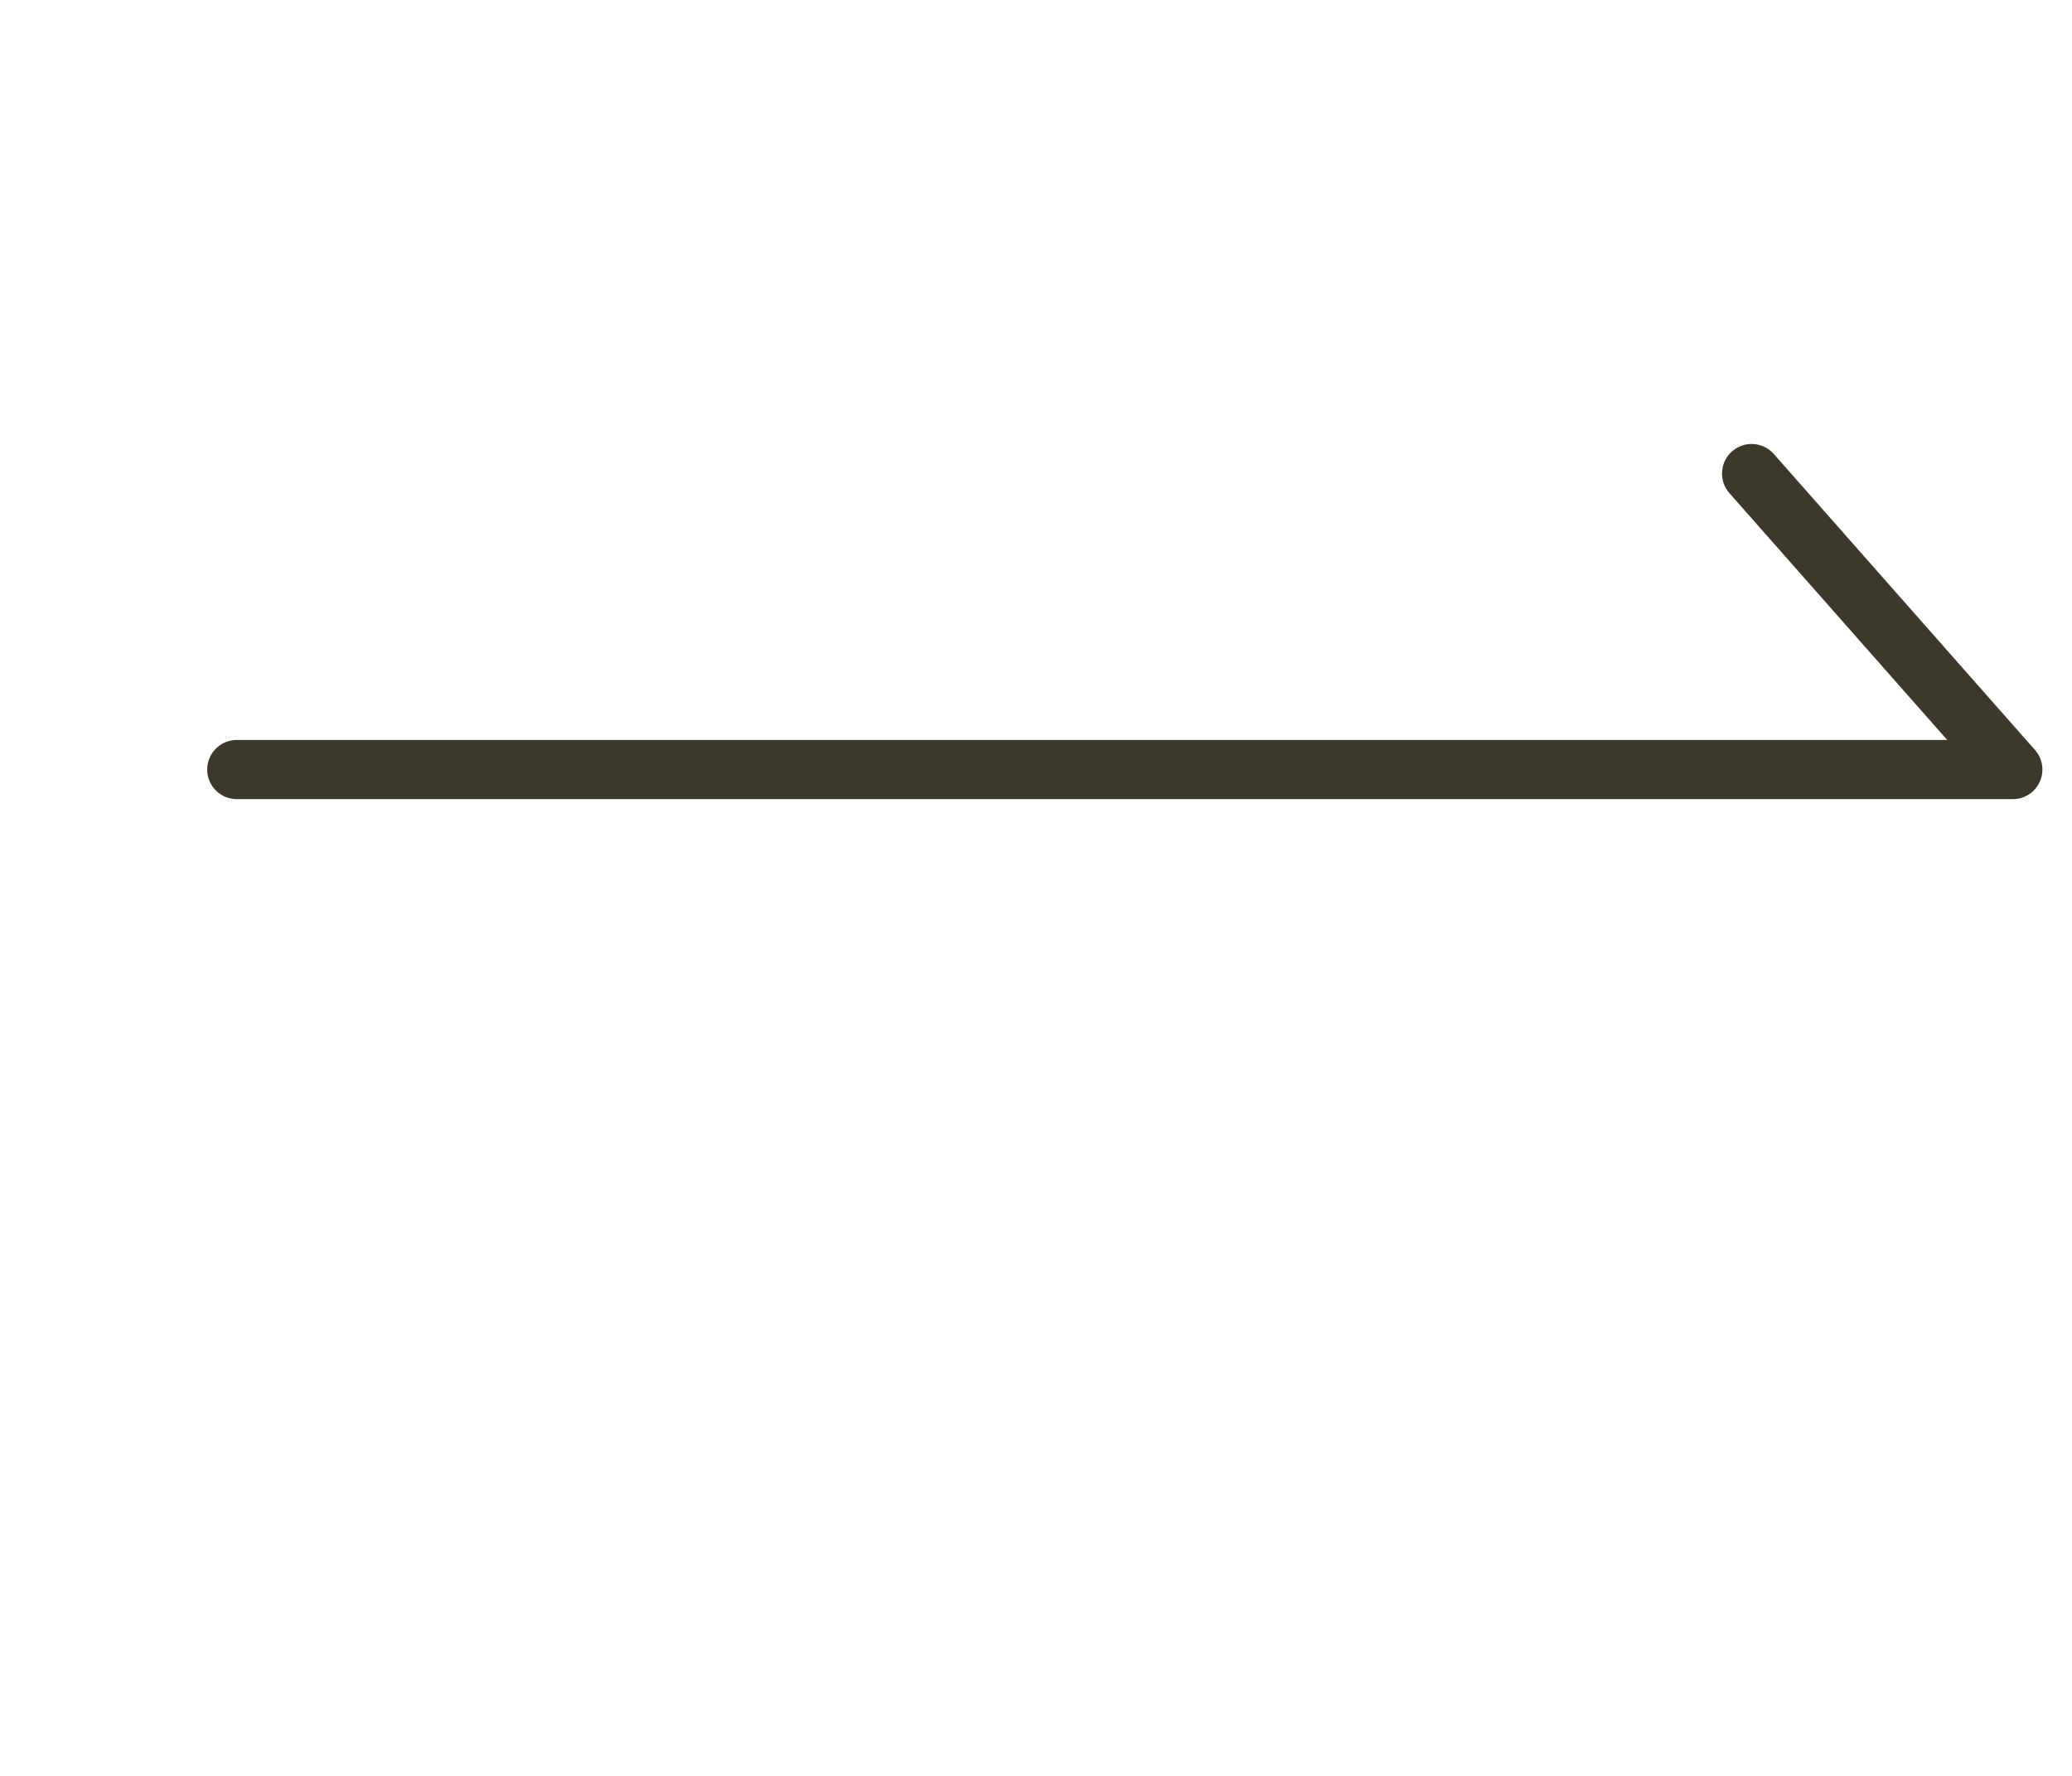
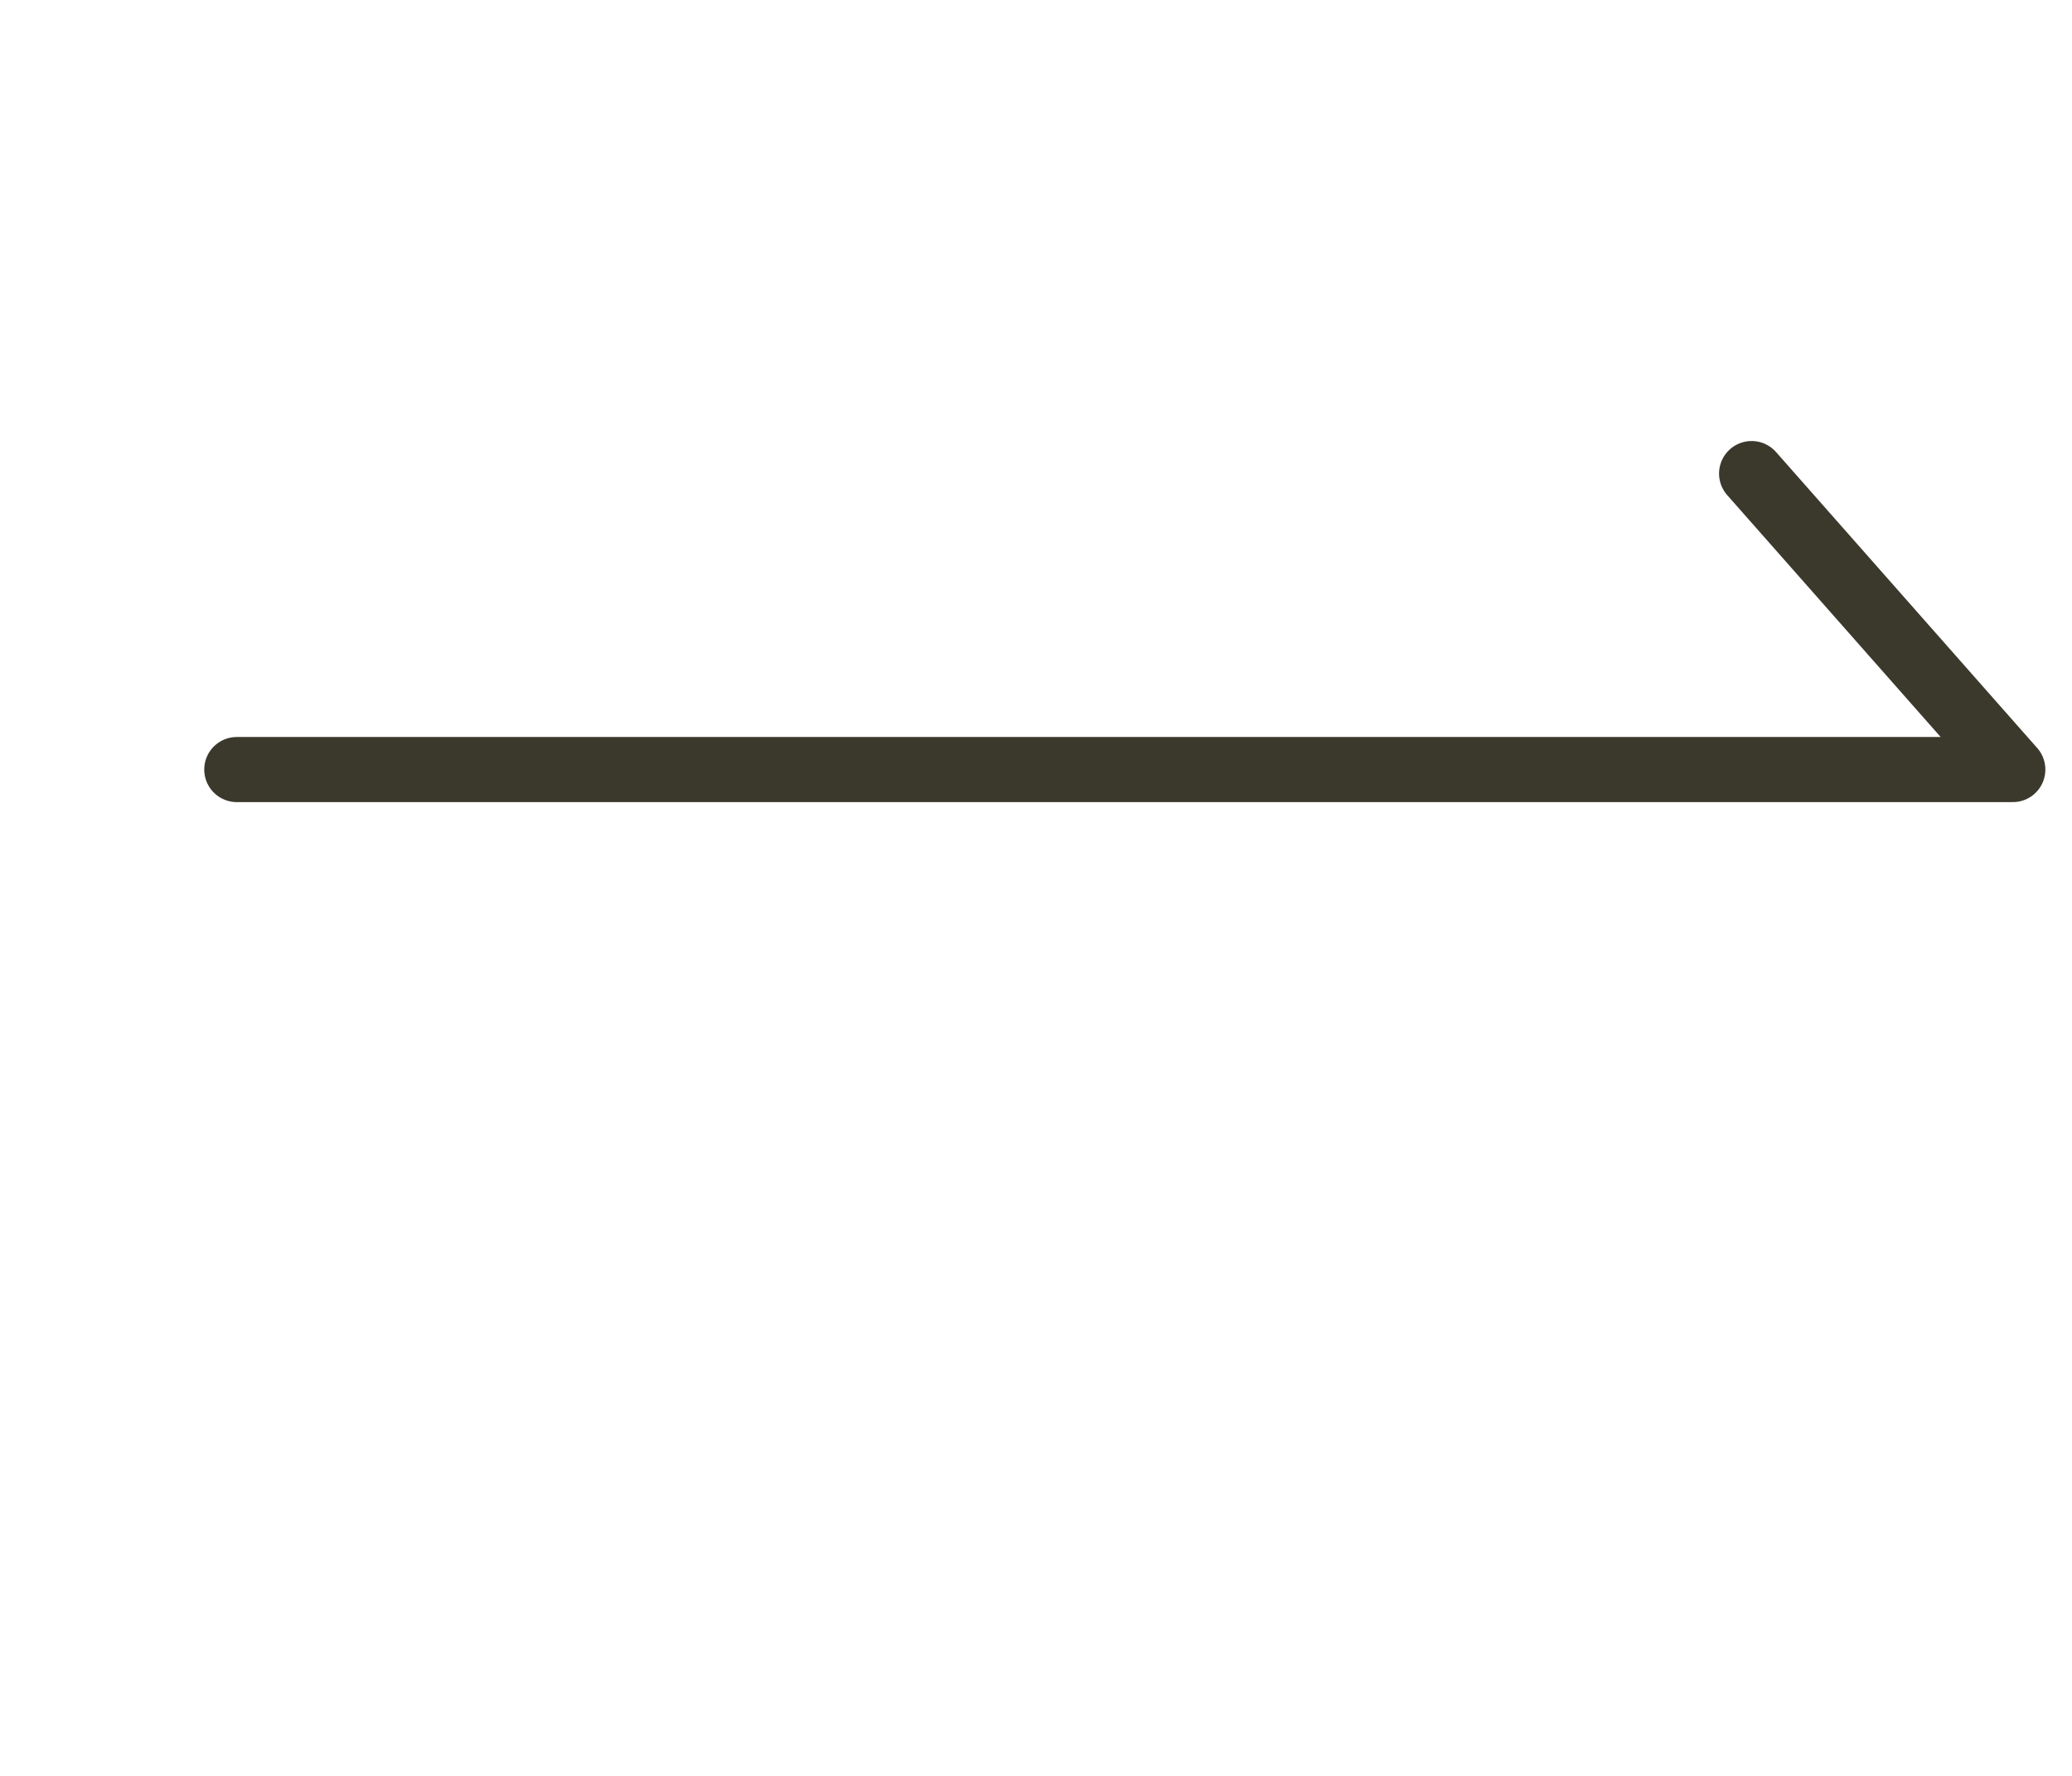
<svg xmlns="http://www.w3.org/2000/svg" width="35" height="30" viewBox="0 0 35 30" fill="none">
-   <path d="M4 13H34L29.588 8" stroke="#3B392C" stroke-linecap="round" stroke-linejoin="round" />
+   <path d="M4 13H34L29.588 8" stroke="#3B392C" stroke-width="1.1" stroke-linecap="round" stroke-linejoin="round" />
</svg>
